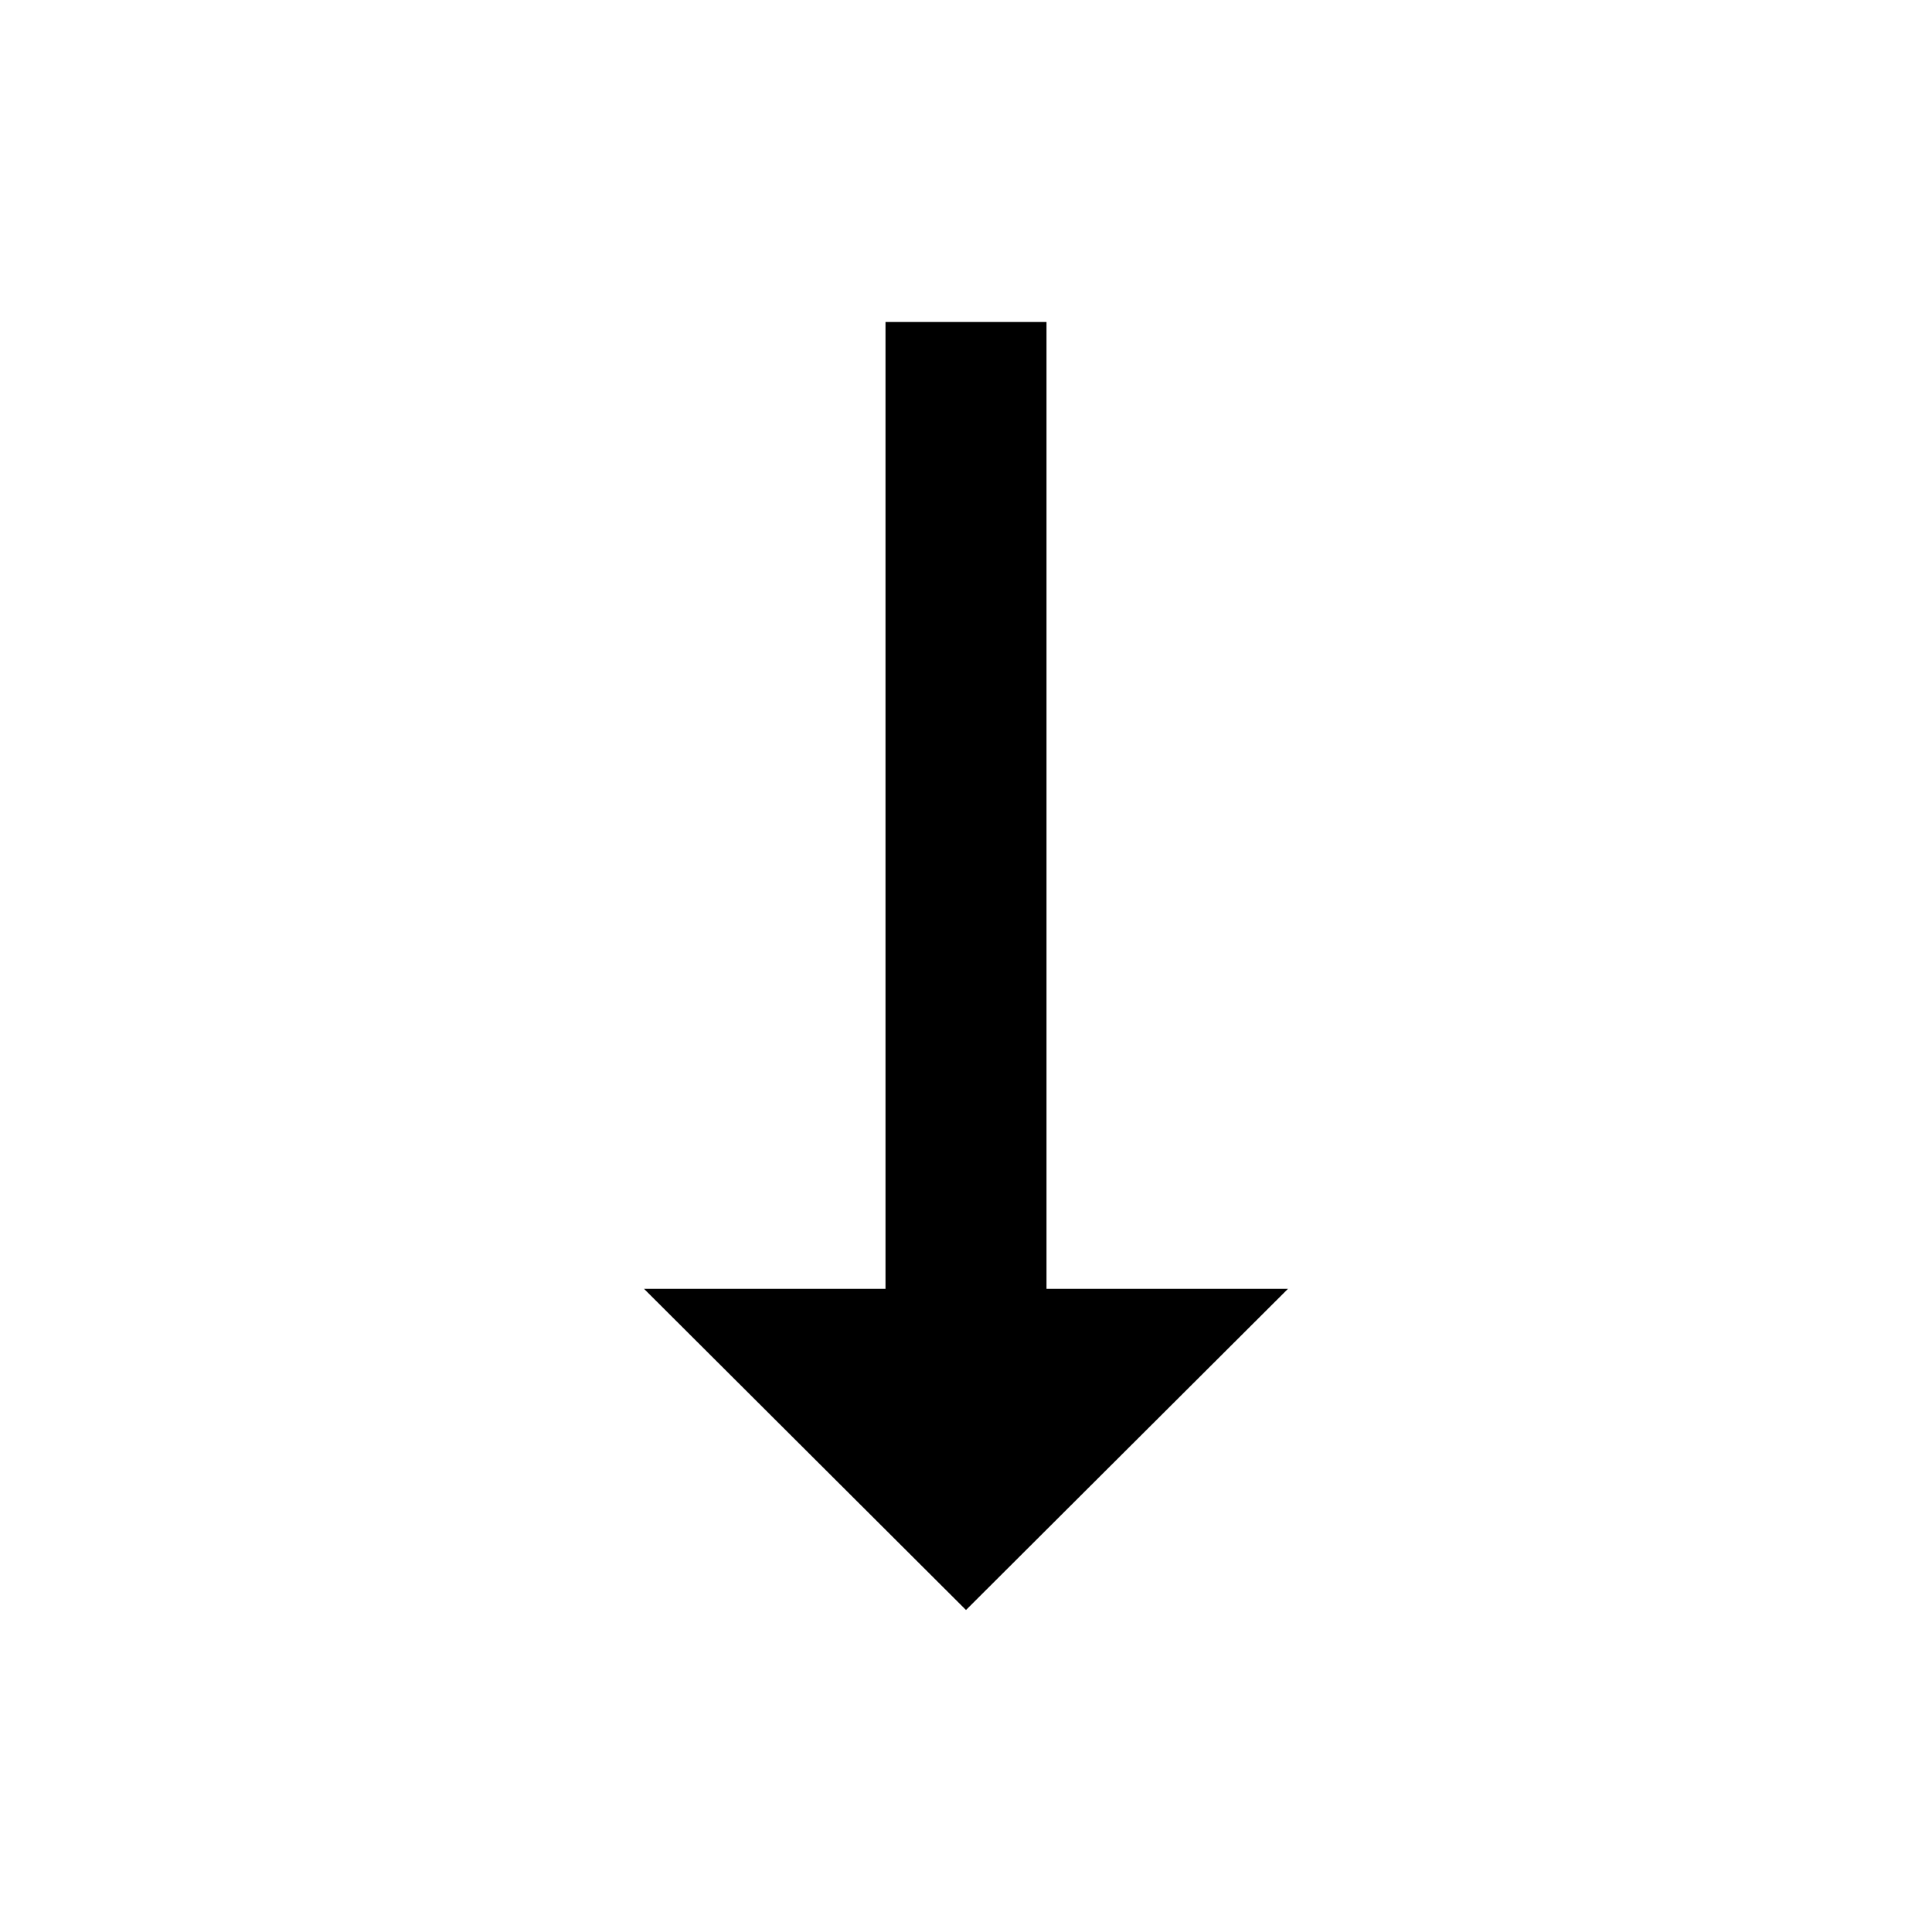
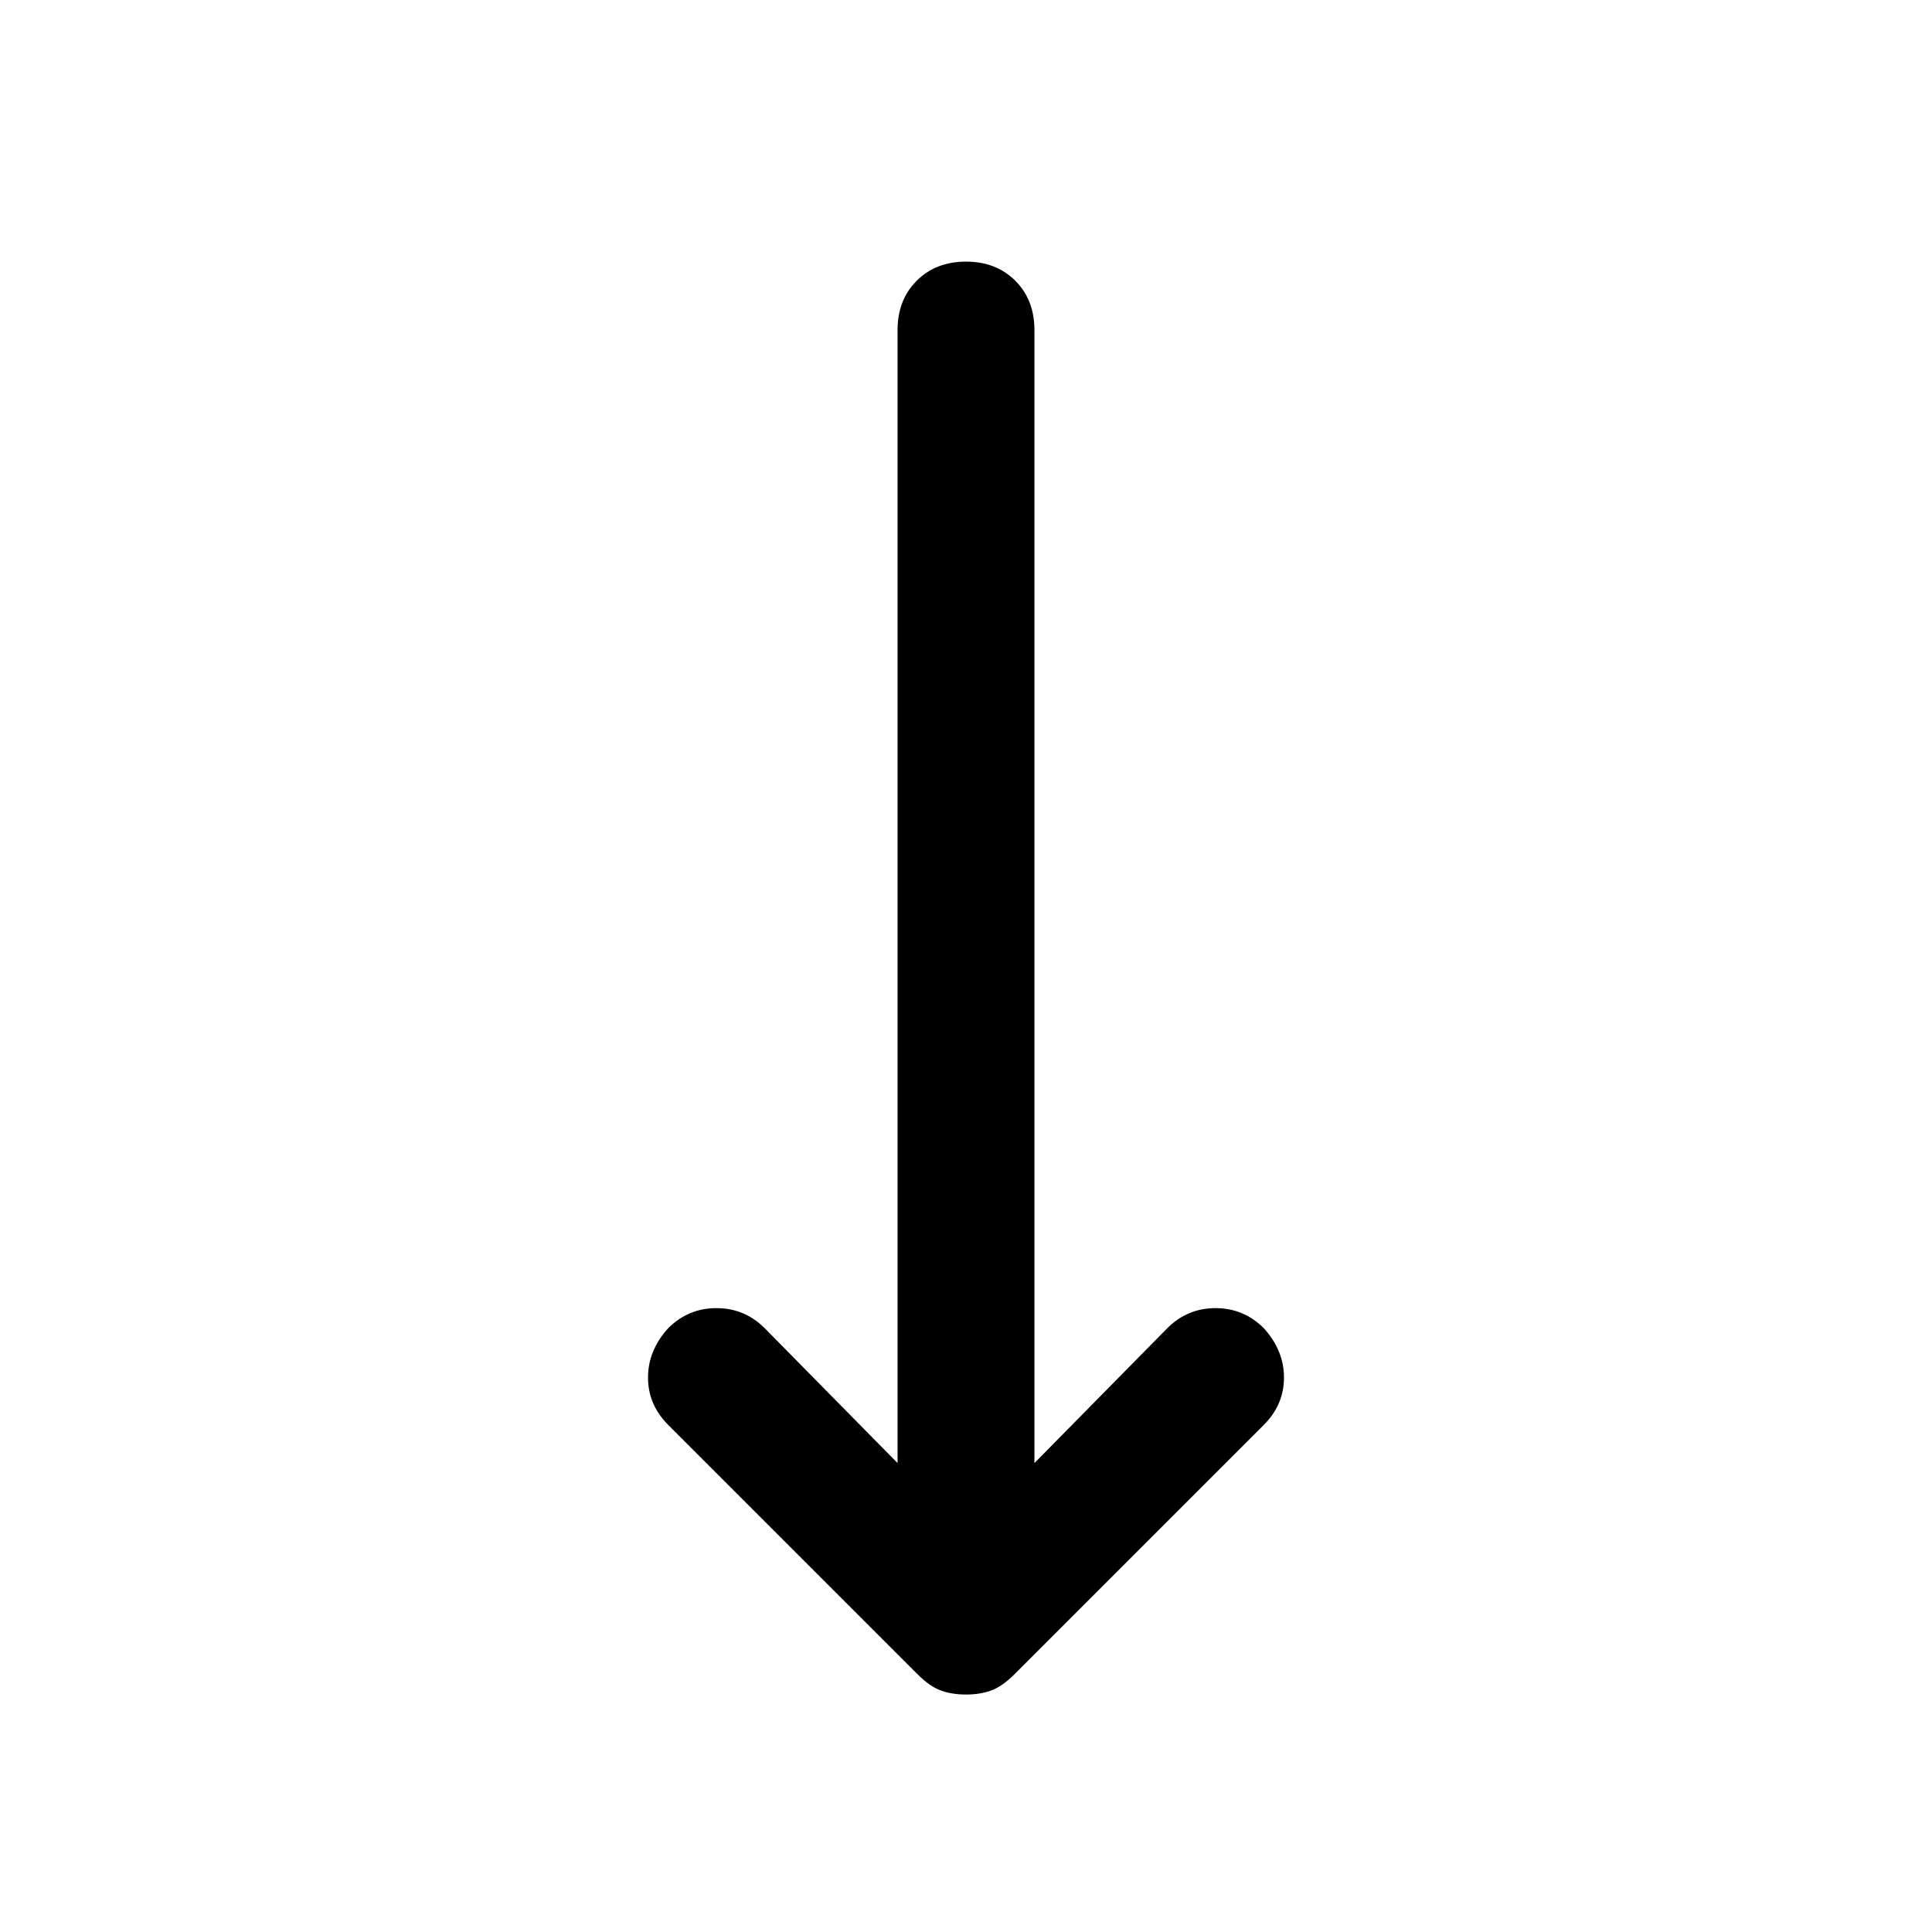
- <svg xmlns="http://www.w3.org/2000/svg" viewBox="0 0 24 24">
-   <rect x="0" y="0" width="24" height="24" style="fill:none;fill-rule:nonzero;" />
-   <g transform="matrix(6.12323e-17,1,-1,6.12323e-17,24,0)">
-     <path d="M16.01,11L4,11L4,13L16.01,13L16.01,16L20,12L16.01,8L16.01,11Z" style="fill-rule:nonzero;" />
+ <svg xmlns="http://www.w3.org/2000/svg" viewBox="0 0 48 48">
+   <g transform="matrix(1,0,0,-1,0,48.6)">
+     <path d="M24,42.1C23.5,42.1 23.092,41.942 22.775,41.625C22.458,41.308 22.3,40.9 22.3,40.4L22.3,12.25L19,15.6C18.667,15.933 18.267,16.1 17.8,16.1C17.333,16.1 16.933,15.933 16.6,15.6C16.267,15.233 16.1,14.825 16.1,14.375C16.1,13.925 16.267,13.533 16.6,13.2L22.8,7C23,6.8 23.192,6.667 23.375,6.6C23.558,6.533 23.767,6.5 24,6.5C24.233,6.5 24.442,6.533 24.625,6.6C24.808,6.667 25,6.8 25.2,7L31.4,13.2C31.733,13.533 31.9,13.925 31.9,14.375C31.9,14.825 31.733,15.233 31.4,15.6C31.067,15.933 30.667,16.1 30.2,16.1C29.733,16.1 29.333,15.933 29,15.6L25.7,12.25L25.7,40.4C25.7,40.9 25.542,41.308 25.225,41.625C24.908,41.942 24.5,42.1 24,42.1Z" style="fill-rule:nonzero;" />
  </g>
</svg>
